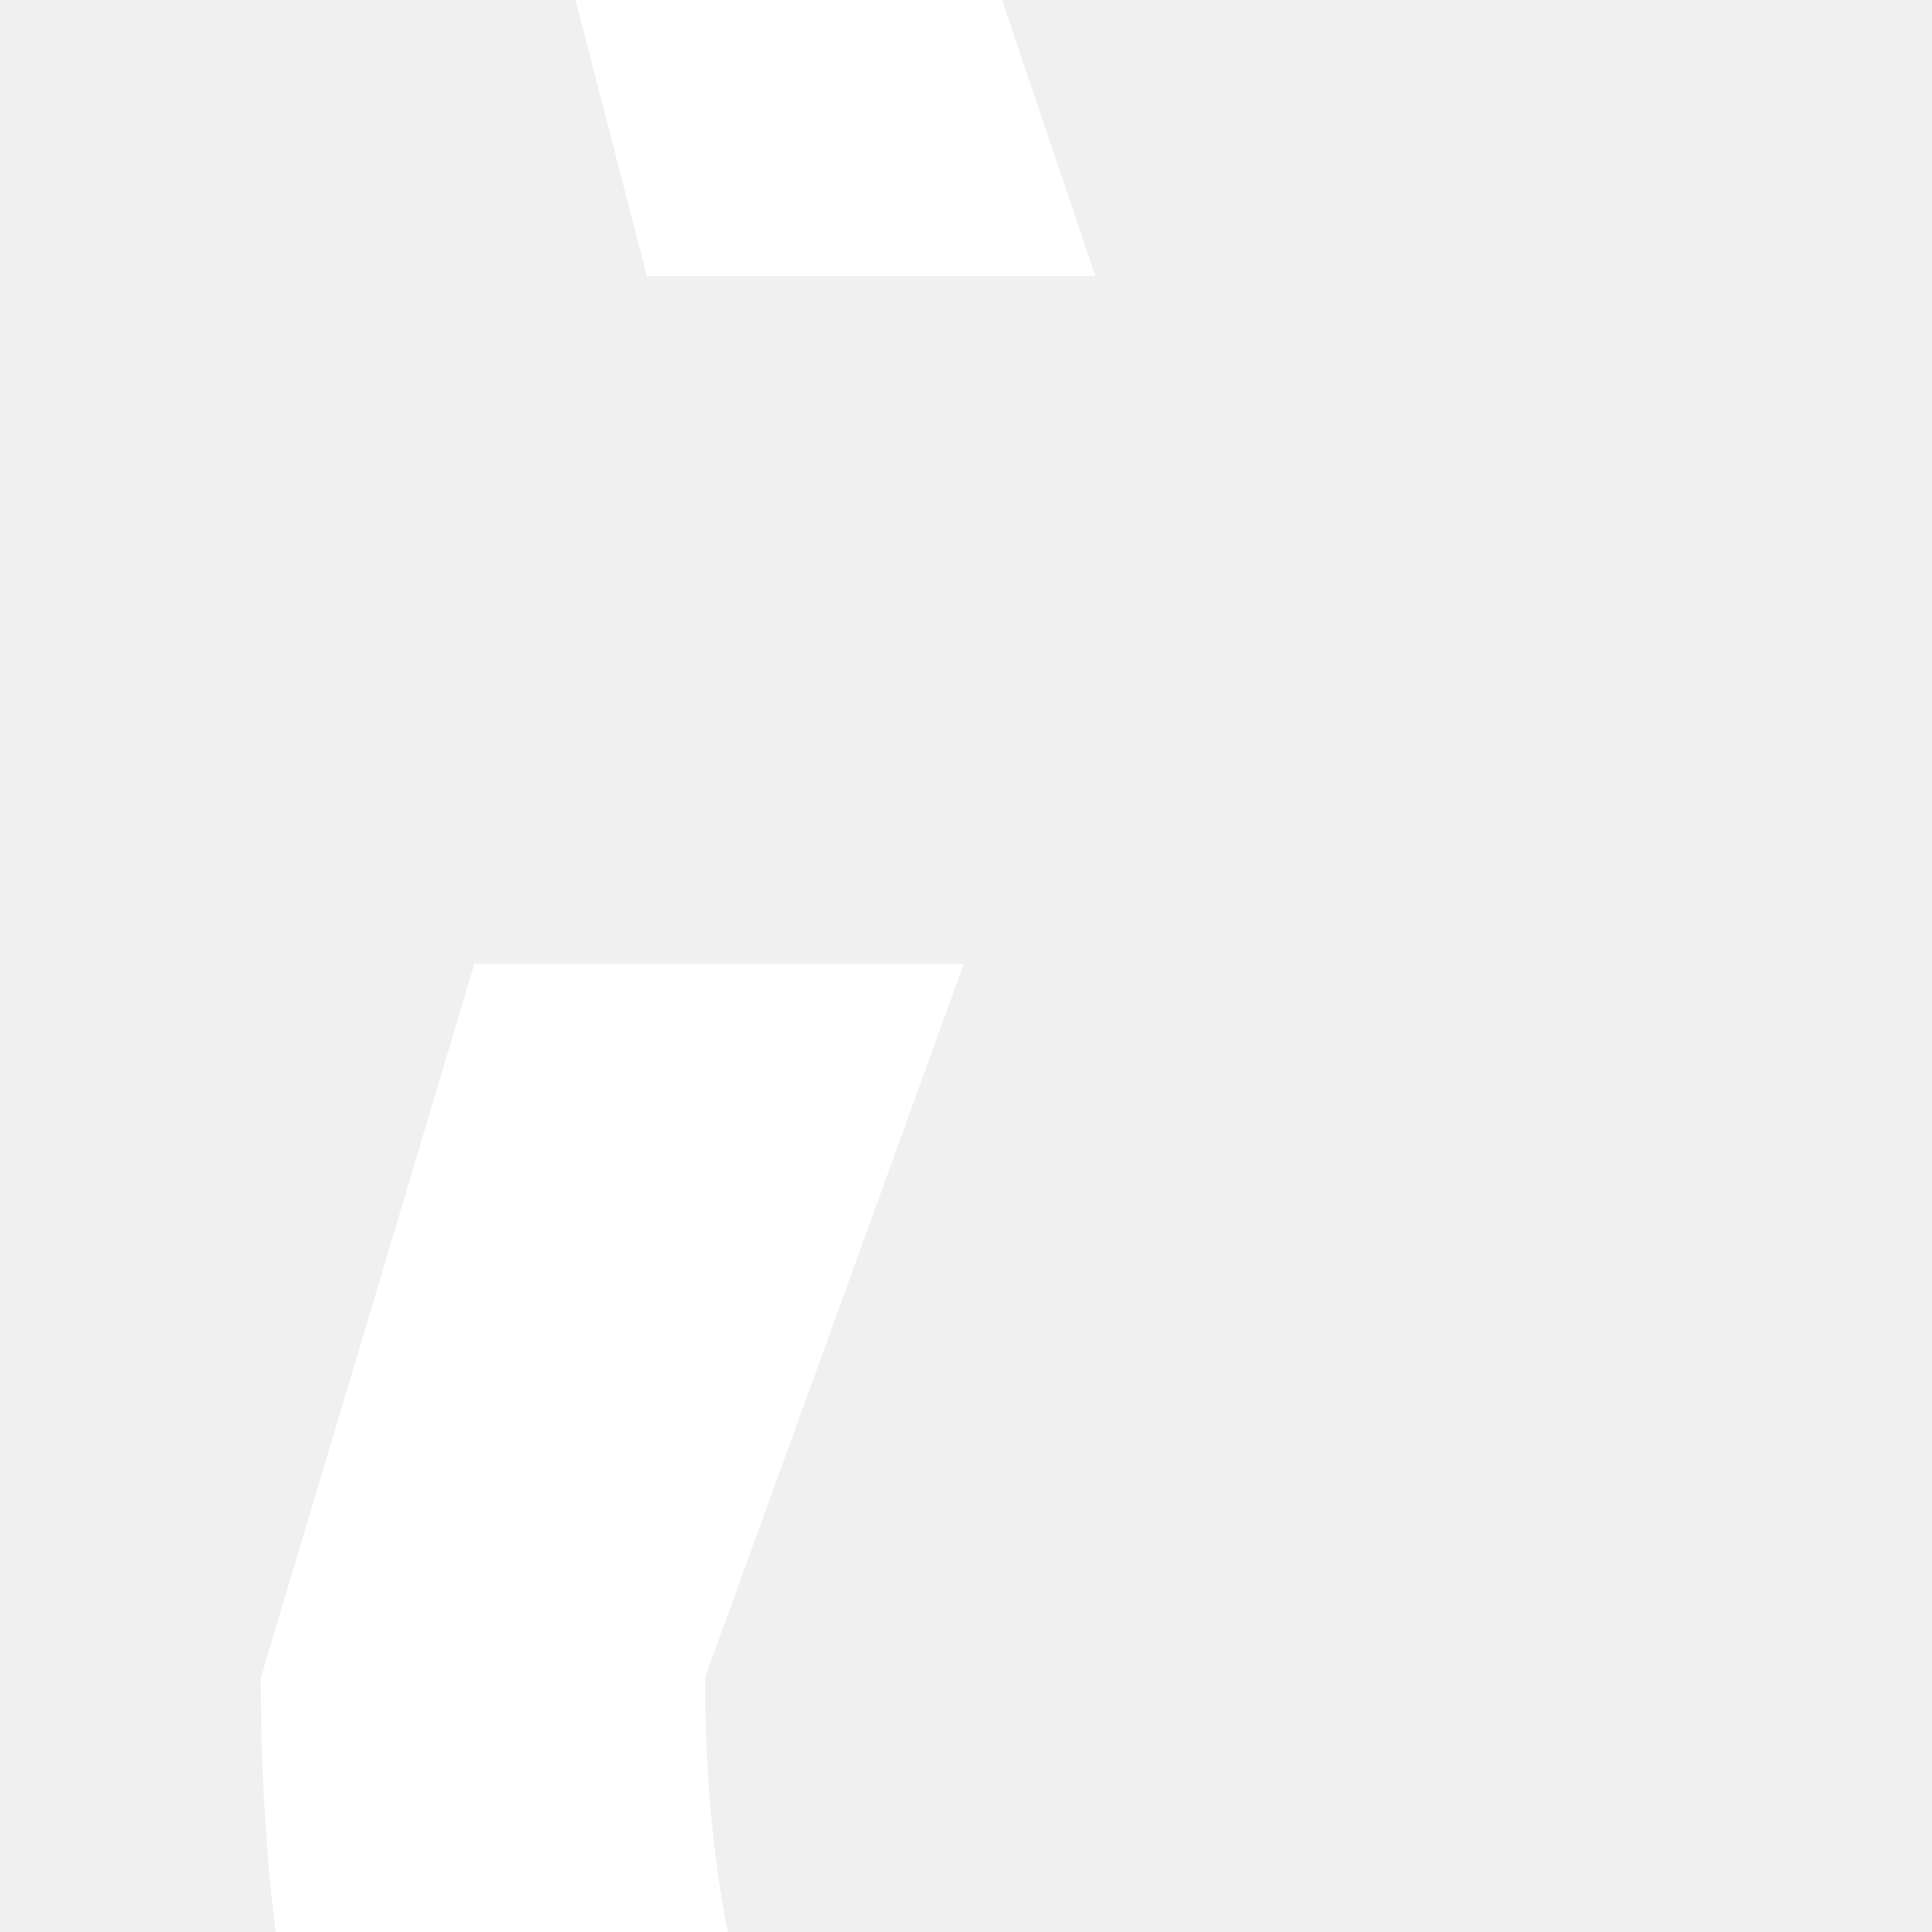
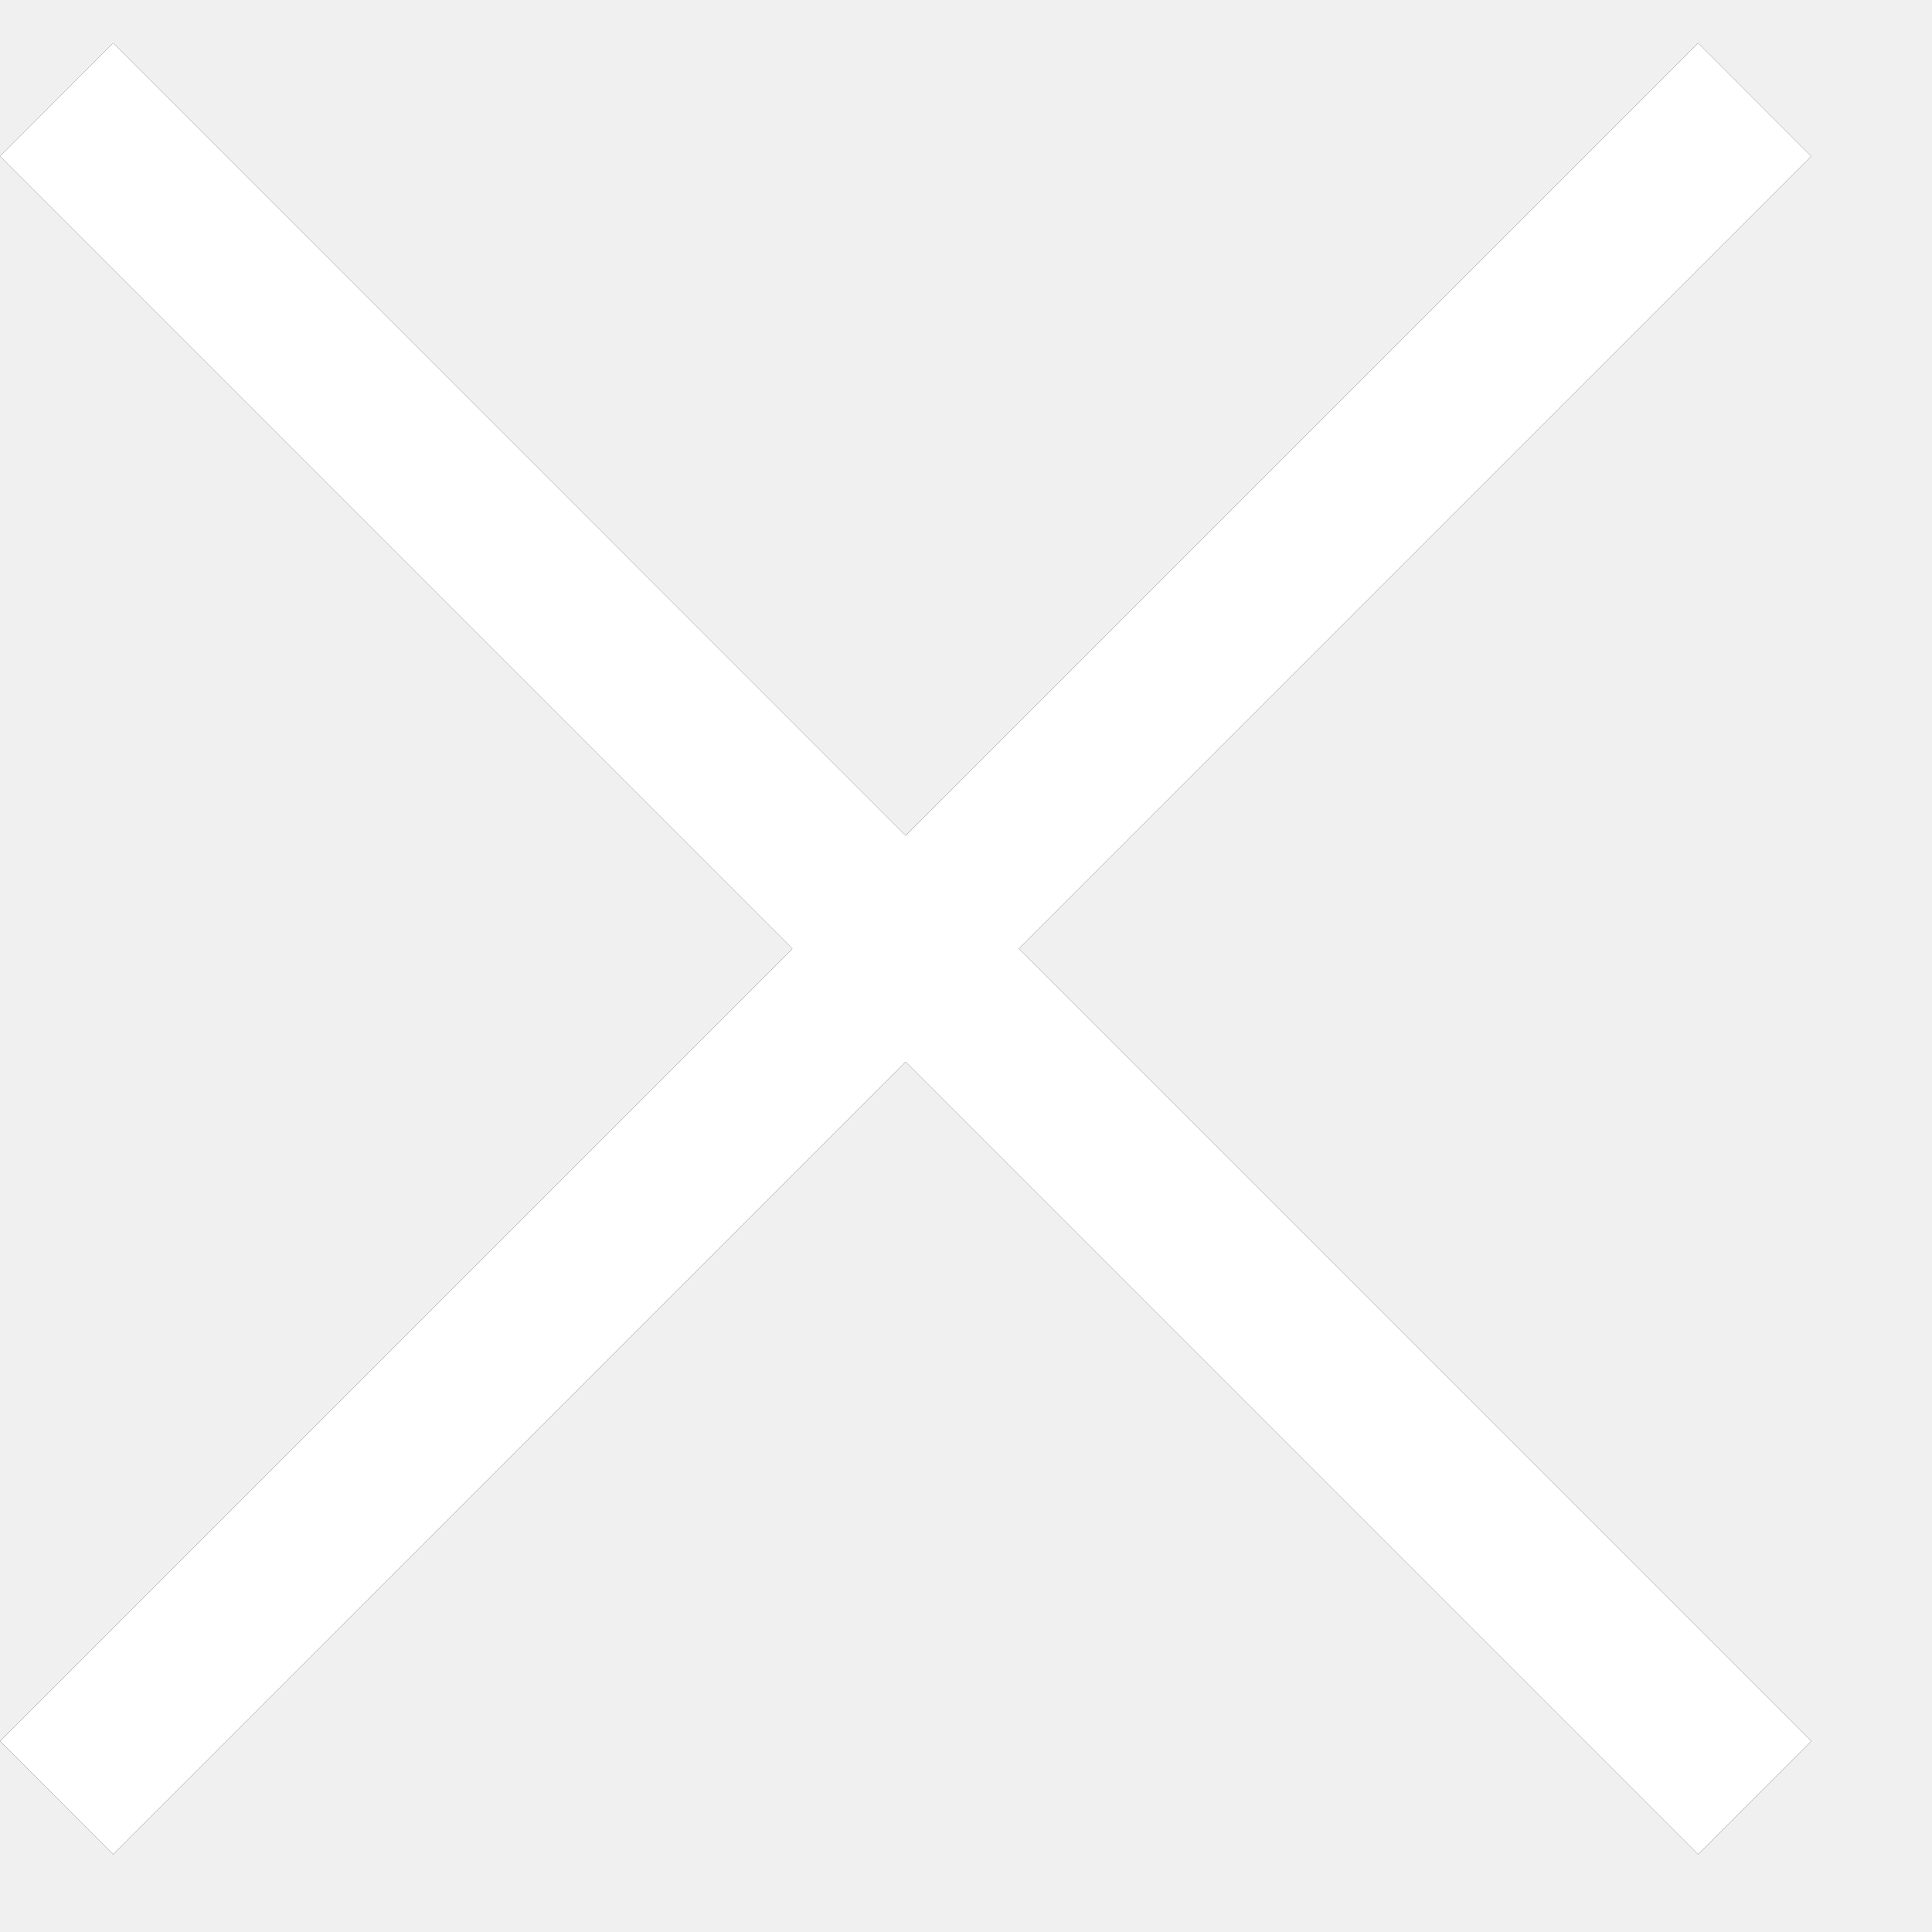
- <svg xmlns="http://www.w3.org/2000/svg" width="14" height="14" viewBox="0 0 14 14">
-   <text fill="#FFF" fill-rule="evenodd" font-family="Ionicons" font-size="35" font-weight="400" transform="translate(-17 -16)">
-     <tspan x="17" y="36"></tspan>
-   </text>
+ <svg xmlns="http://www.w3.org/2000/svg" xmlns:xlink="http://www.w3.org/1999/xlink" width="14px" height="14px" viewBox="0 0 14 14" version="1.1">
+   <defs>
+     <polygon id="path-1" points="12.305 11.312 13.125 12.133 7.383 17.875 13.125 23.617 12.305 24.438 6.562 18.695 0.82 24.438 0 23.617 5.742 17.875 0 12.133 0.82 11.312 6.562 17.055" />
+   </defs>
+   <g id="Page-1" stroke="none" stroke-width="1" fill="none" fill-rule="evenodd">
+     <g id="pass" transform="translate(0, -11)" fill-rule="nonzero">
+       <g>
+         <use fill="#000000" xlink:href="#path-1" />
+         <use fill="#FFFFFF" xlink:href="#path-1" />
+       </g>
+     </g>
+   </g>
</svg>
